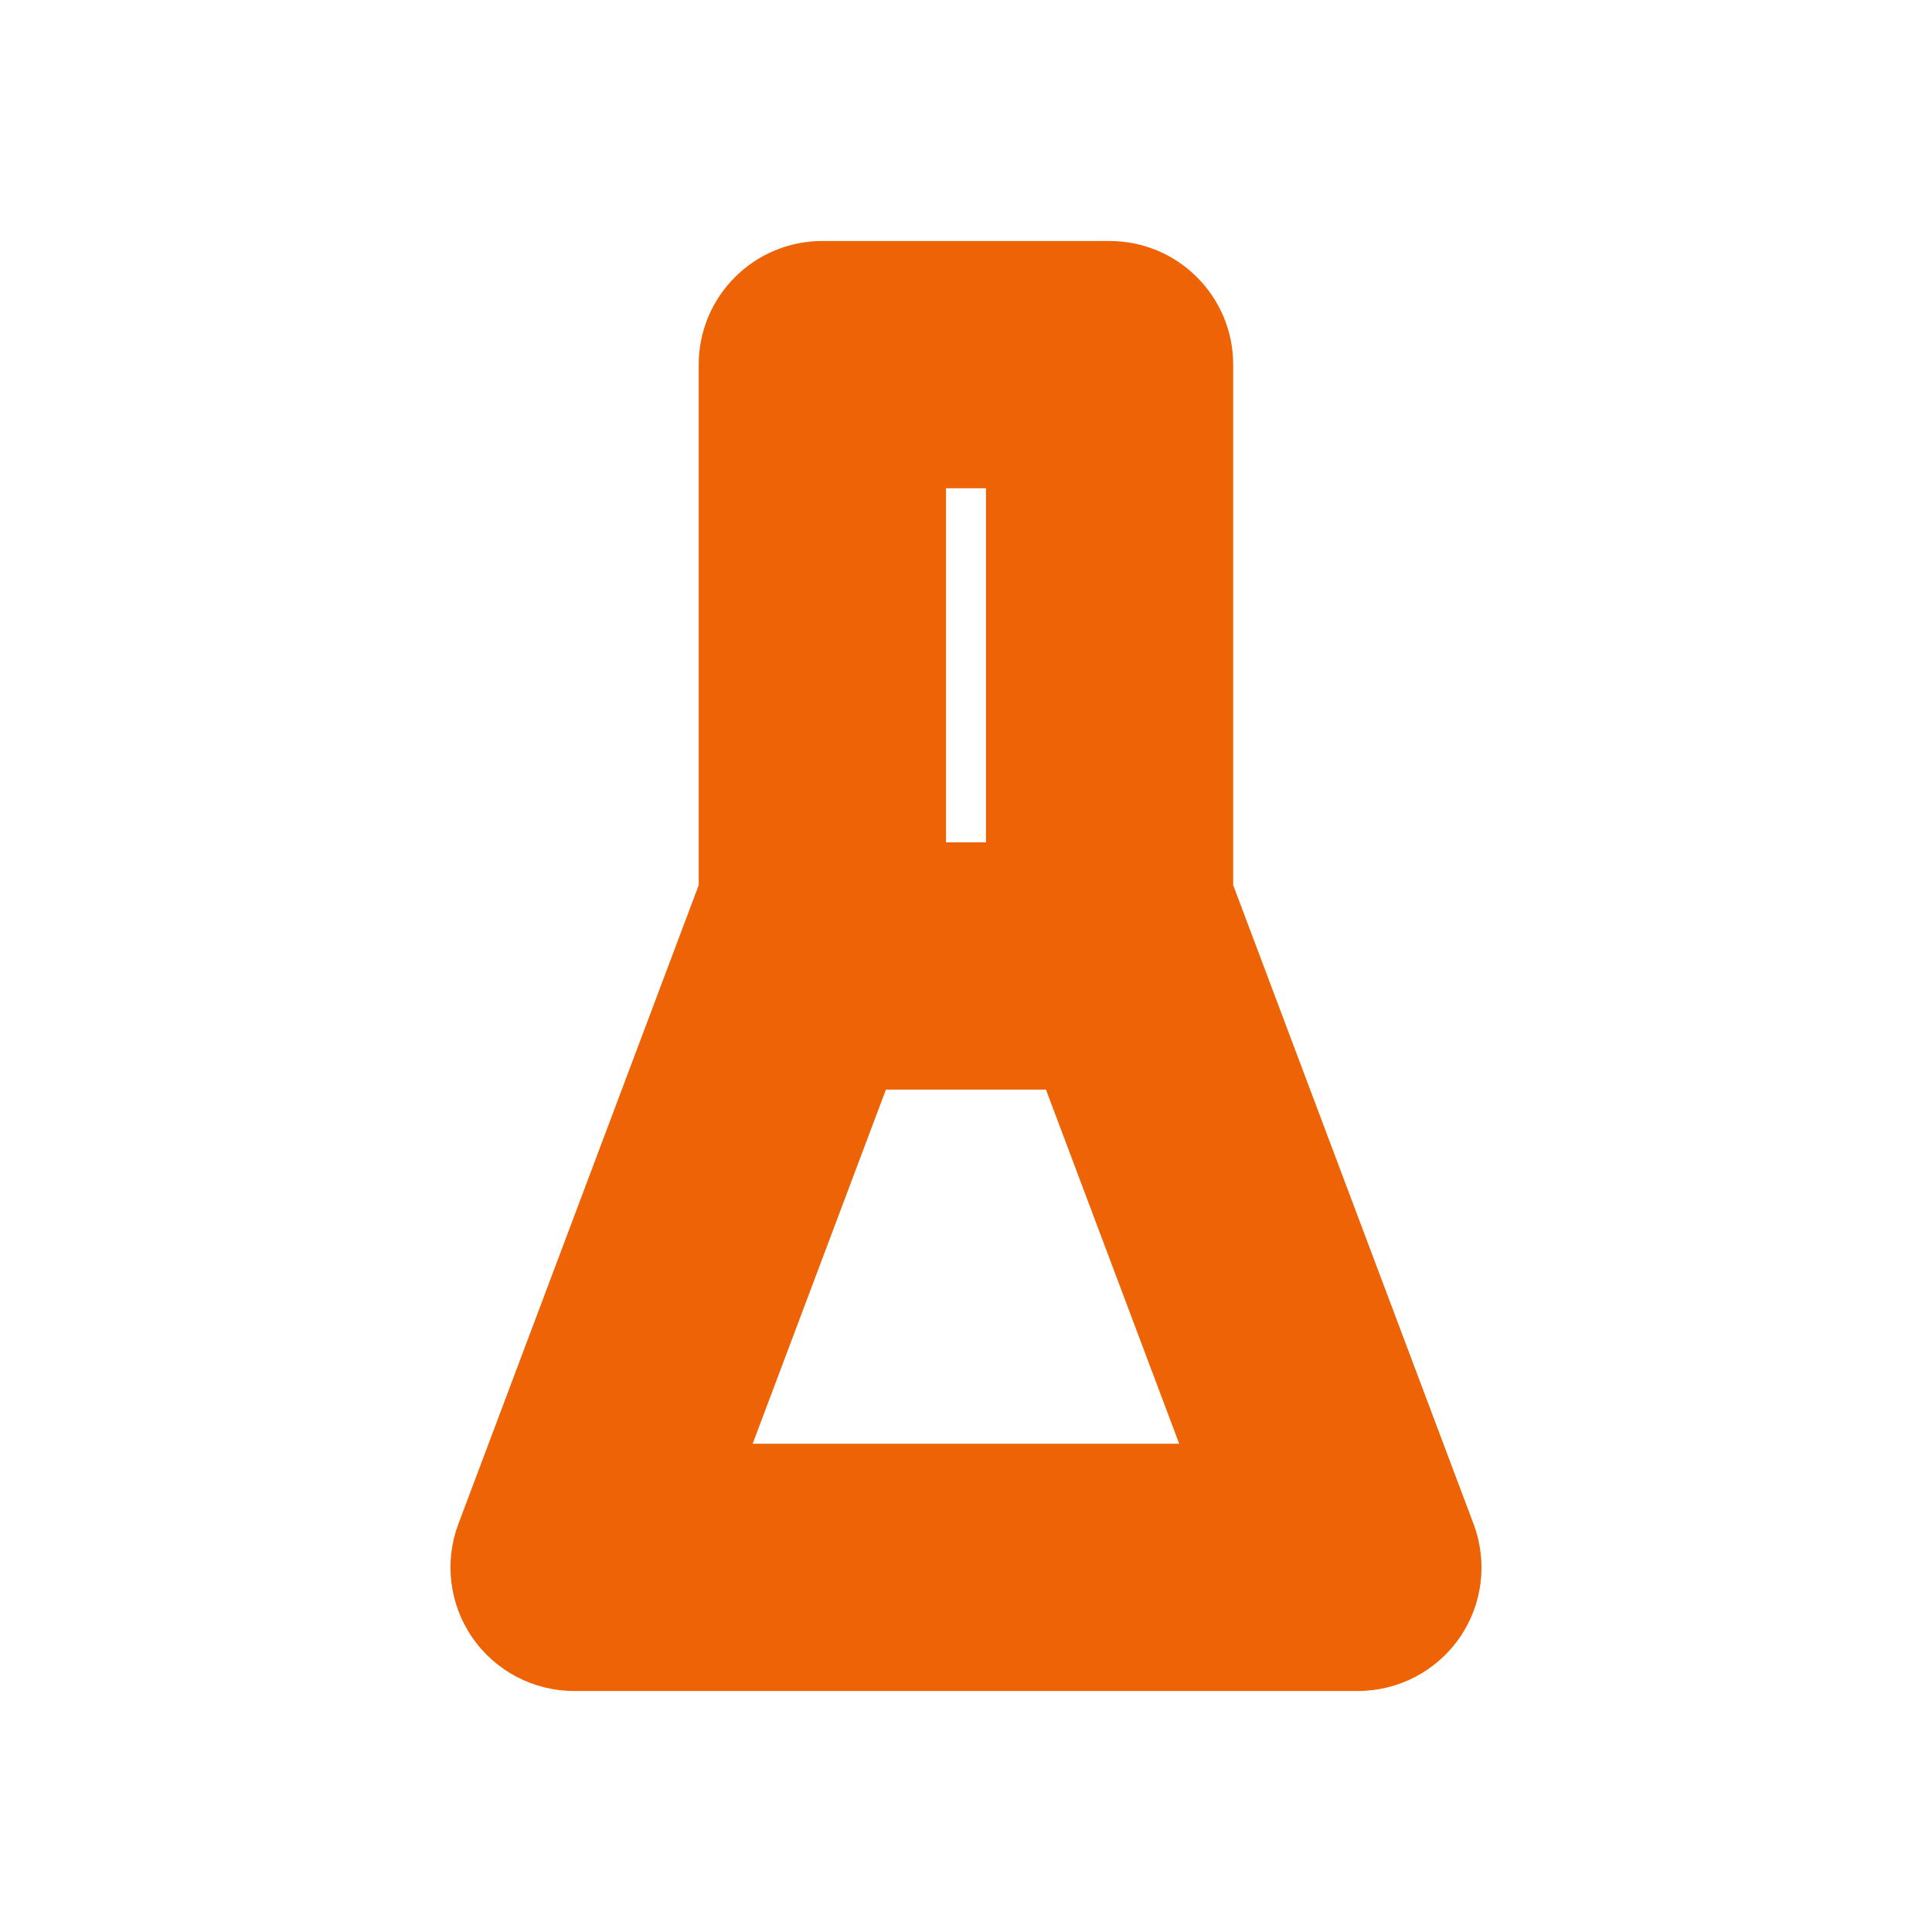
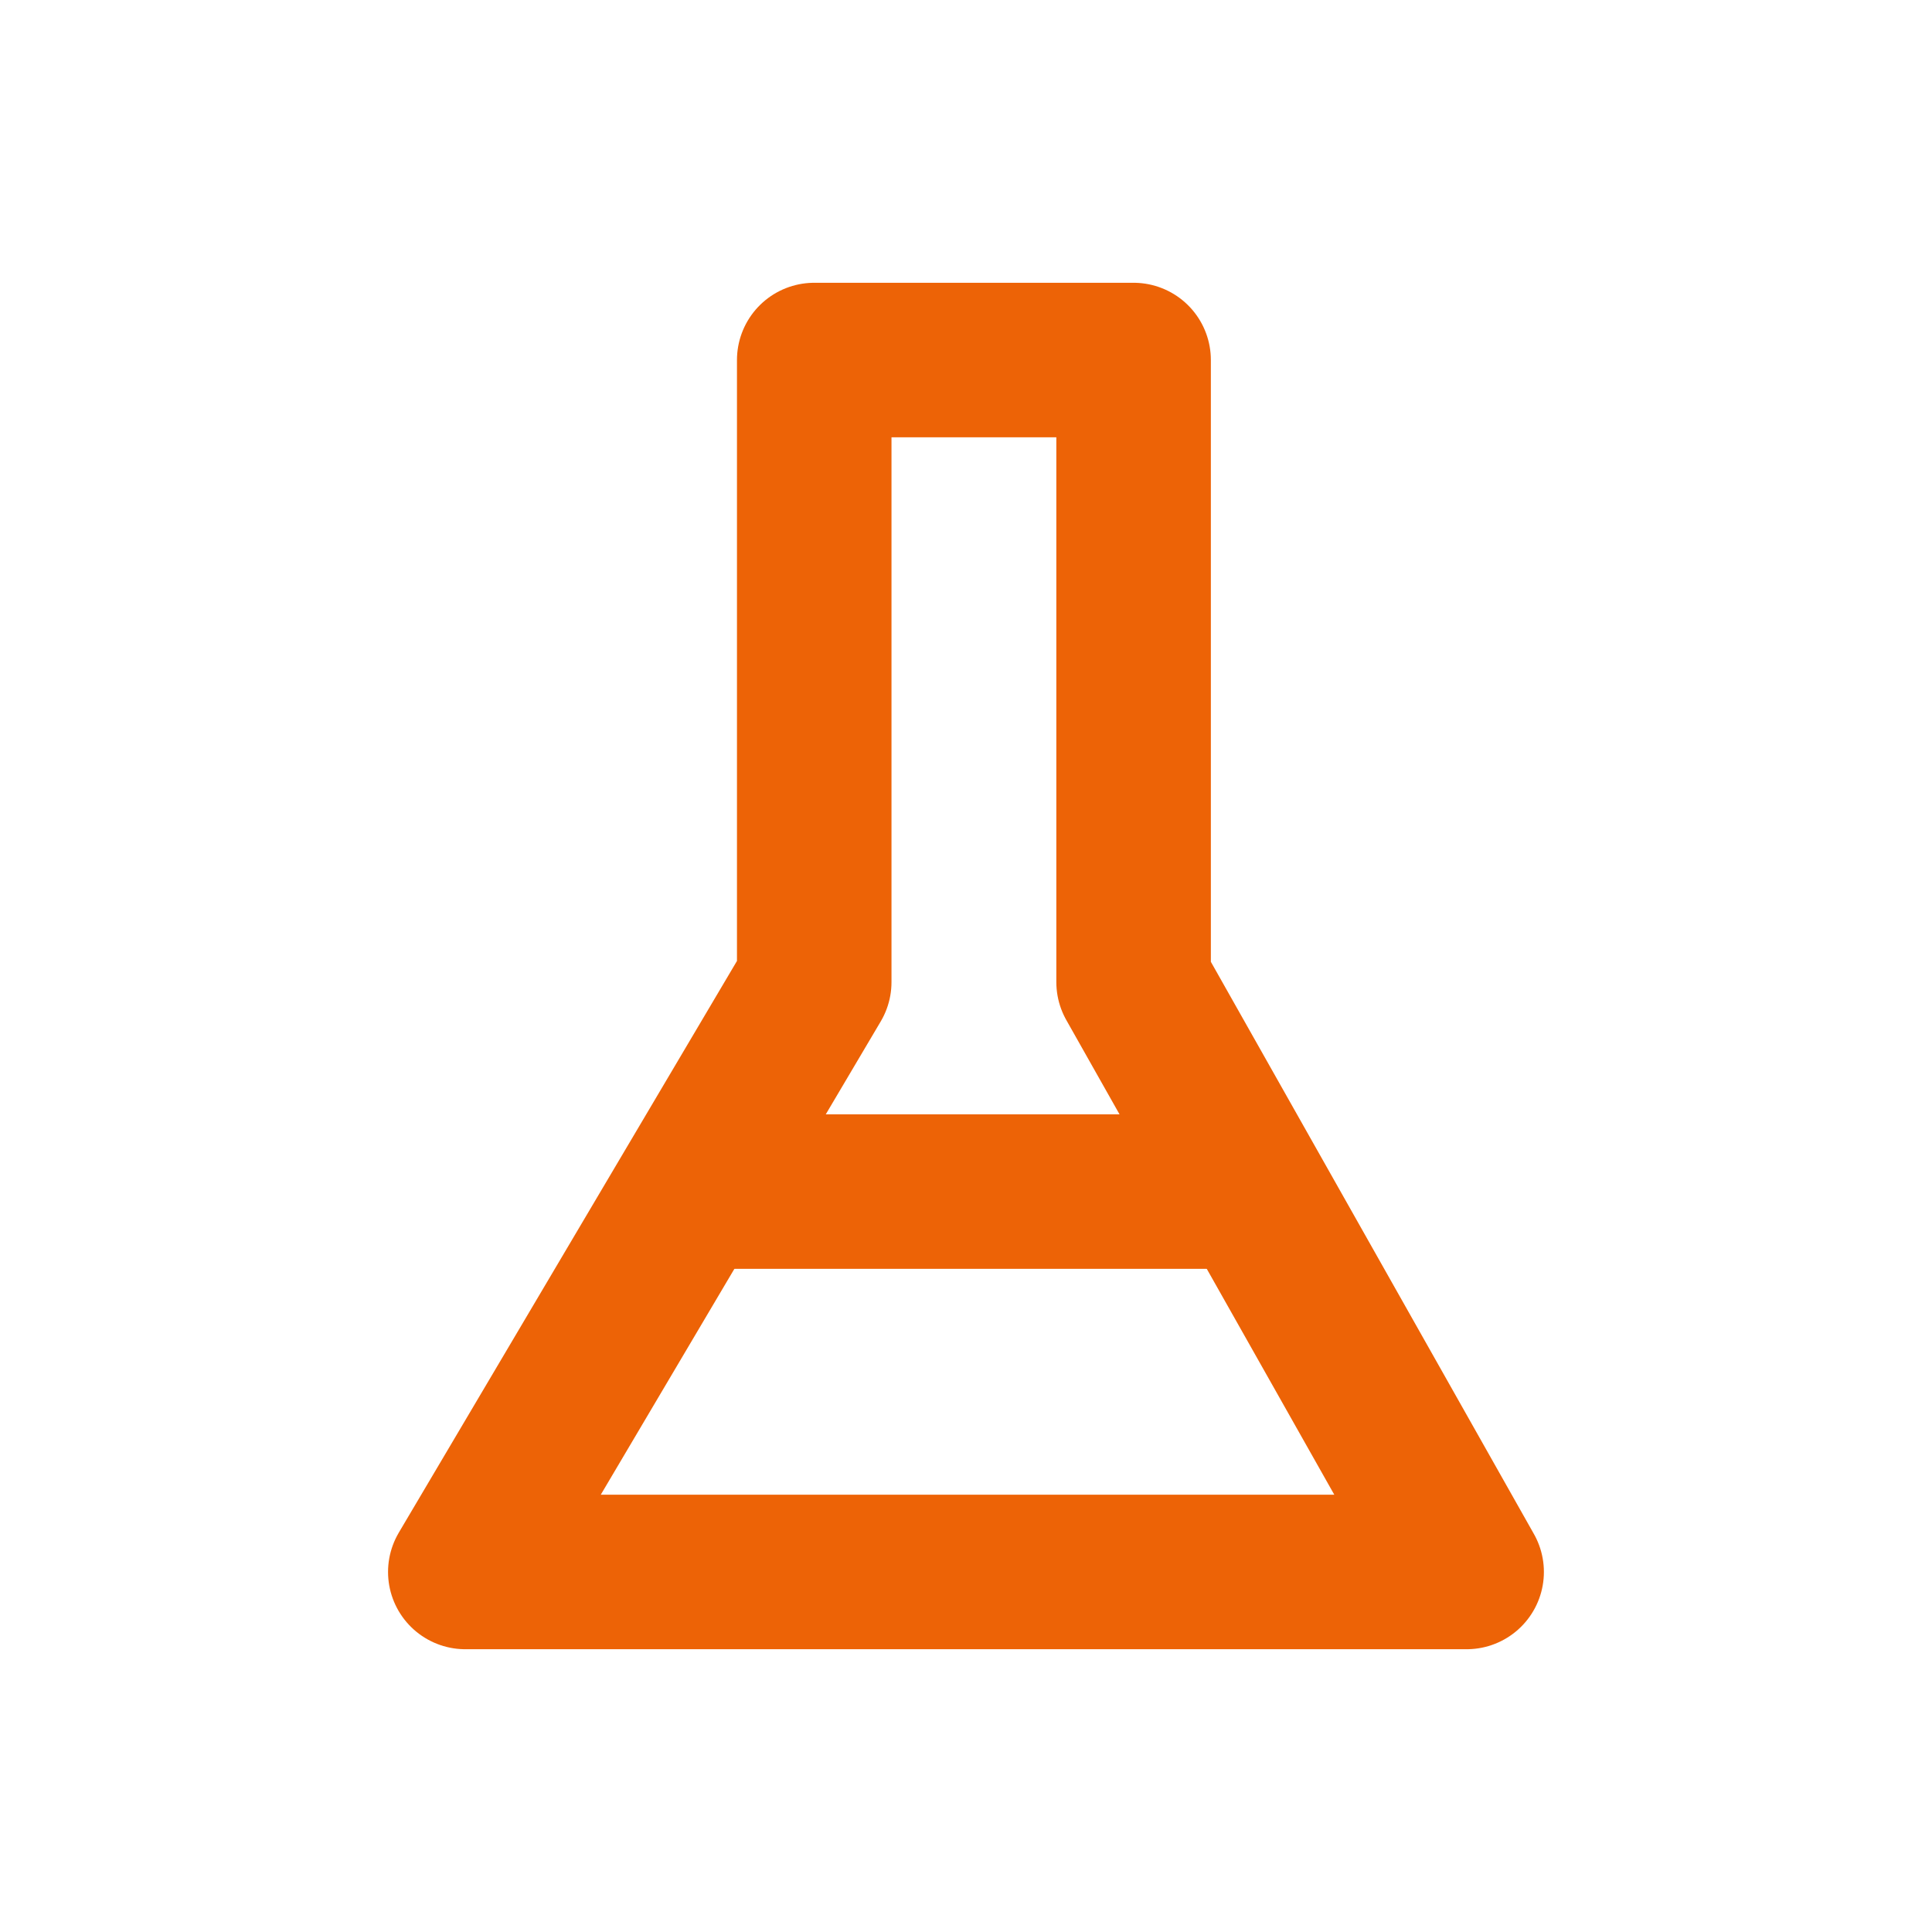
<svg xmlns="http://www.w3.org/2000/svg" version="1.1" id="Layer_1" x="0px" y="0px" width="31.256px" height="31.257px" viewBox="0 0 31.256 31.257" enable-background="new 0 0 31.256 31.257" xml:space="preserve">
-   <path fill="#ED6306" d="M23.84,24.655l-3.889-10.336v-8.42c0-1.105-0.896-2-2-2h-4.647c-1.104,0-2,0.895-2,2v8.422L7.416,24.655  c-0.231,0.613-0.146,1.303,0.228,1.842s0.988,0.861,1.645,0.861h12.68c0.656,0,1.271-0.322,1.645-0.861S24.071,25.269,23.84,24.655z   M15.952,7.899v5.729h-0.647V7.899H15.952z M12.177,23.358l2.156-5.73h2.589l2.156,5.73H12.177z" />
+   <g>
+     <polygon fill="none" stroke="#ED6306" stroke-width="2.5" stroke-linecap="round" stroke-linejoin="round" stroke-miterlimit="10" points="   23.728,25.432 18.34,15.889 18.34,5.825 13.173,5.825 13.173,15.889 7.528,25.432  " />
+     <line fill="none" stroke="#ED6306" stroke-width="2.5" stroke-linecap="round" stroke-linejoin="round" stroke-miterlimit="10" x1="11.253" y1="19.278" x2="19.669" y2="19.278" />
+   </g>
</svg>
